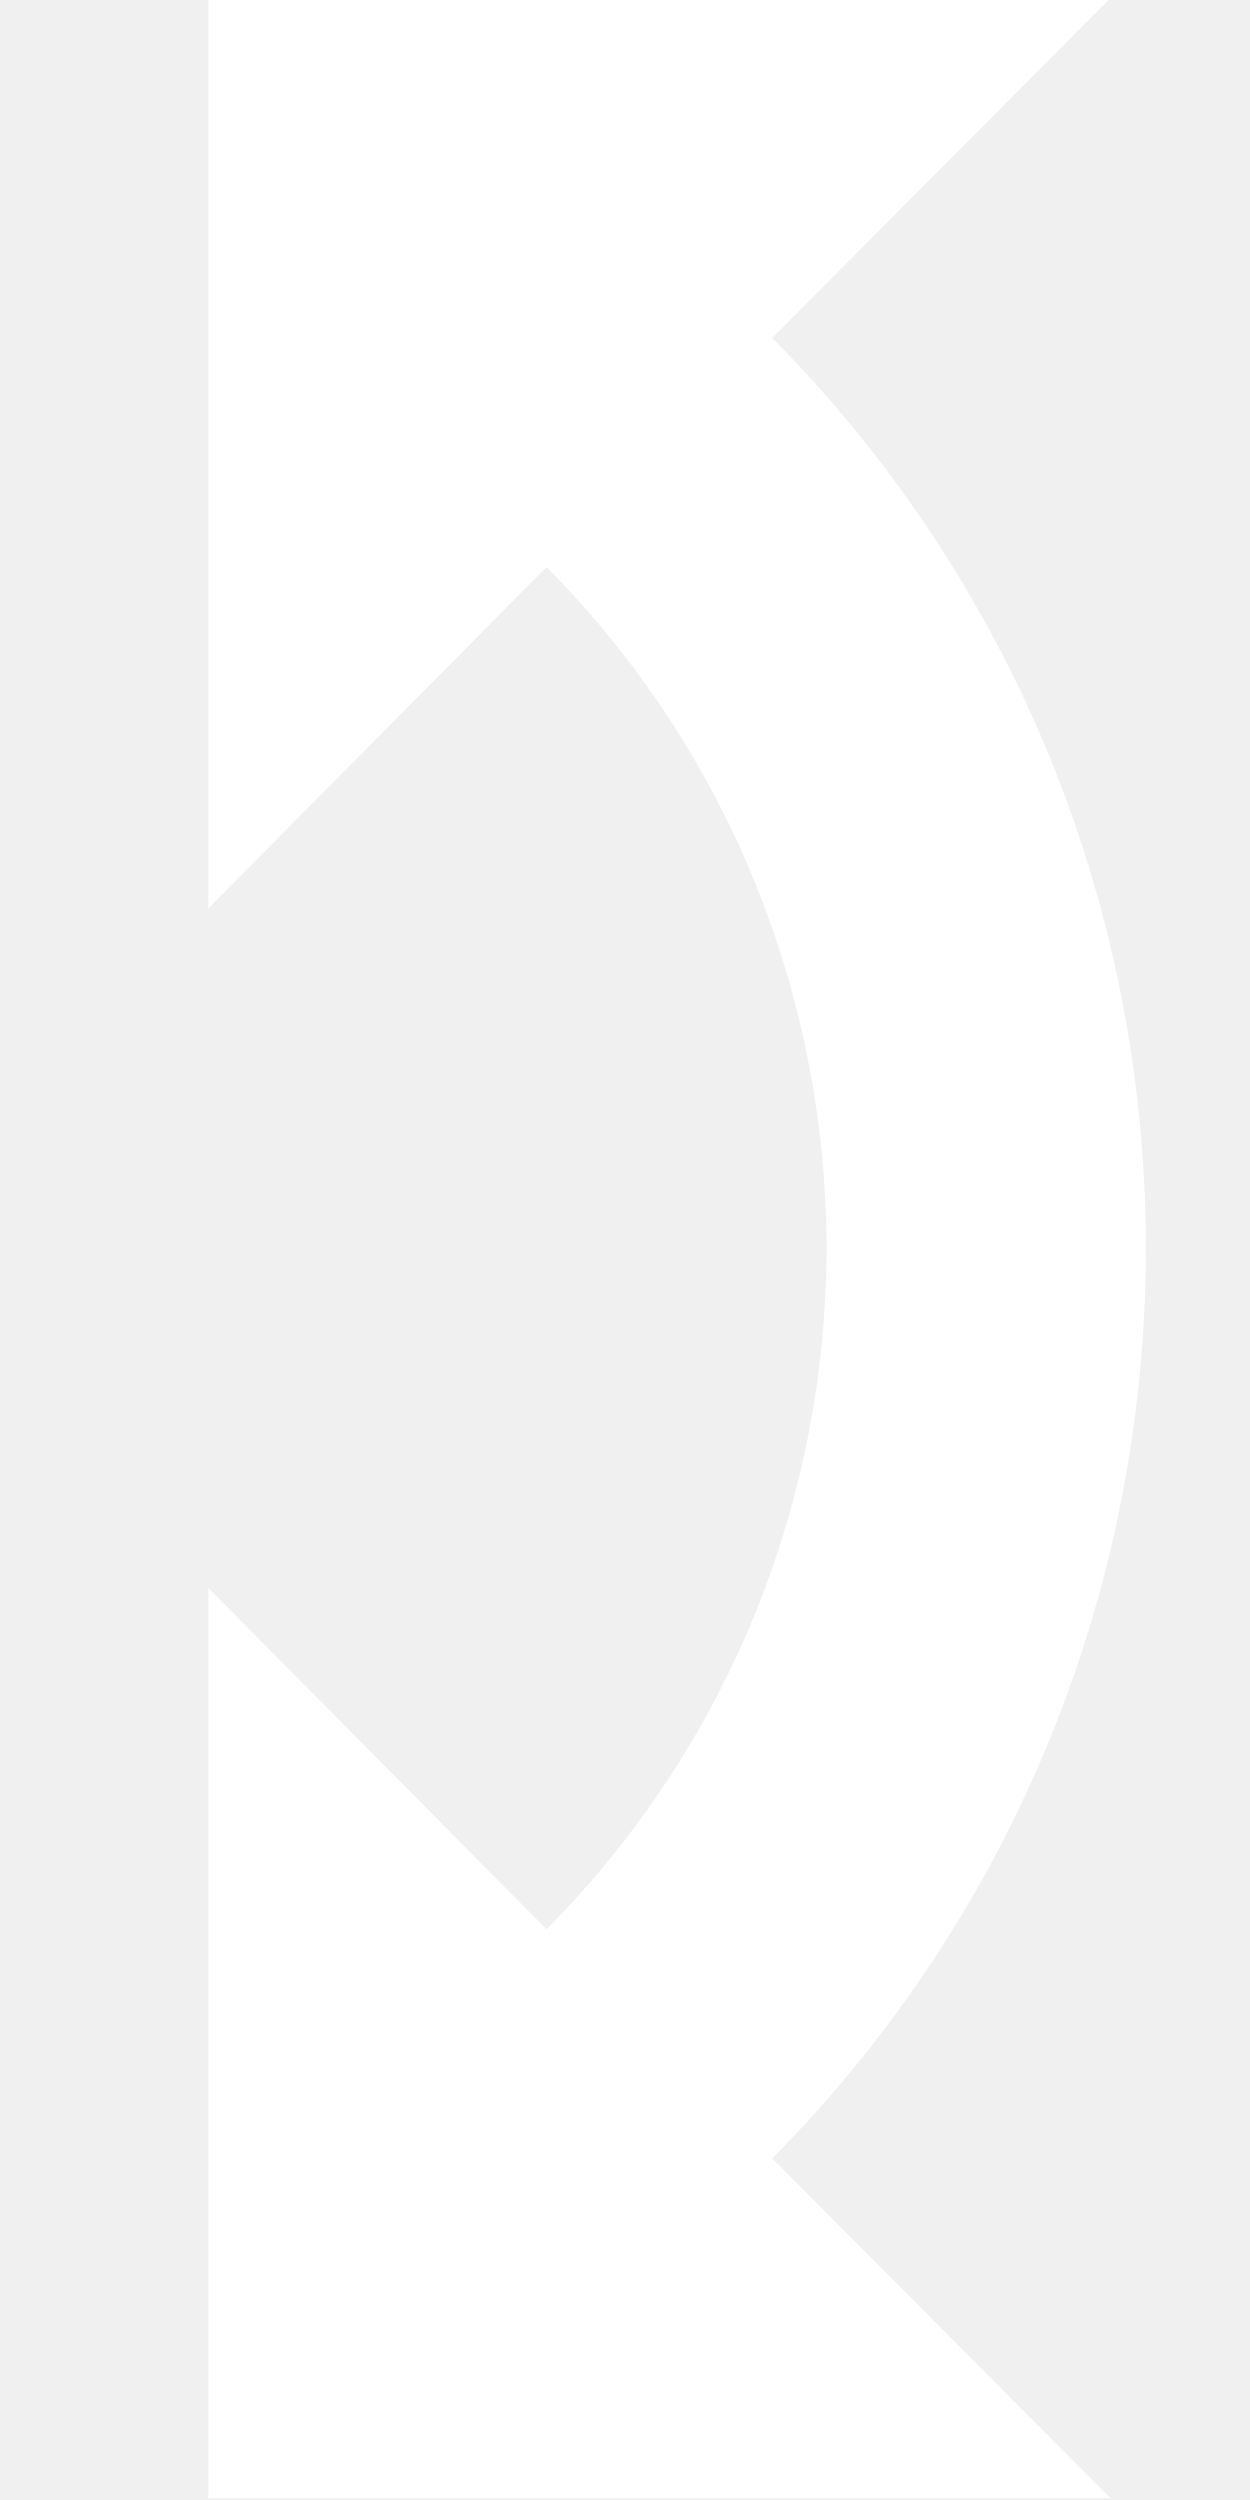
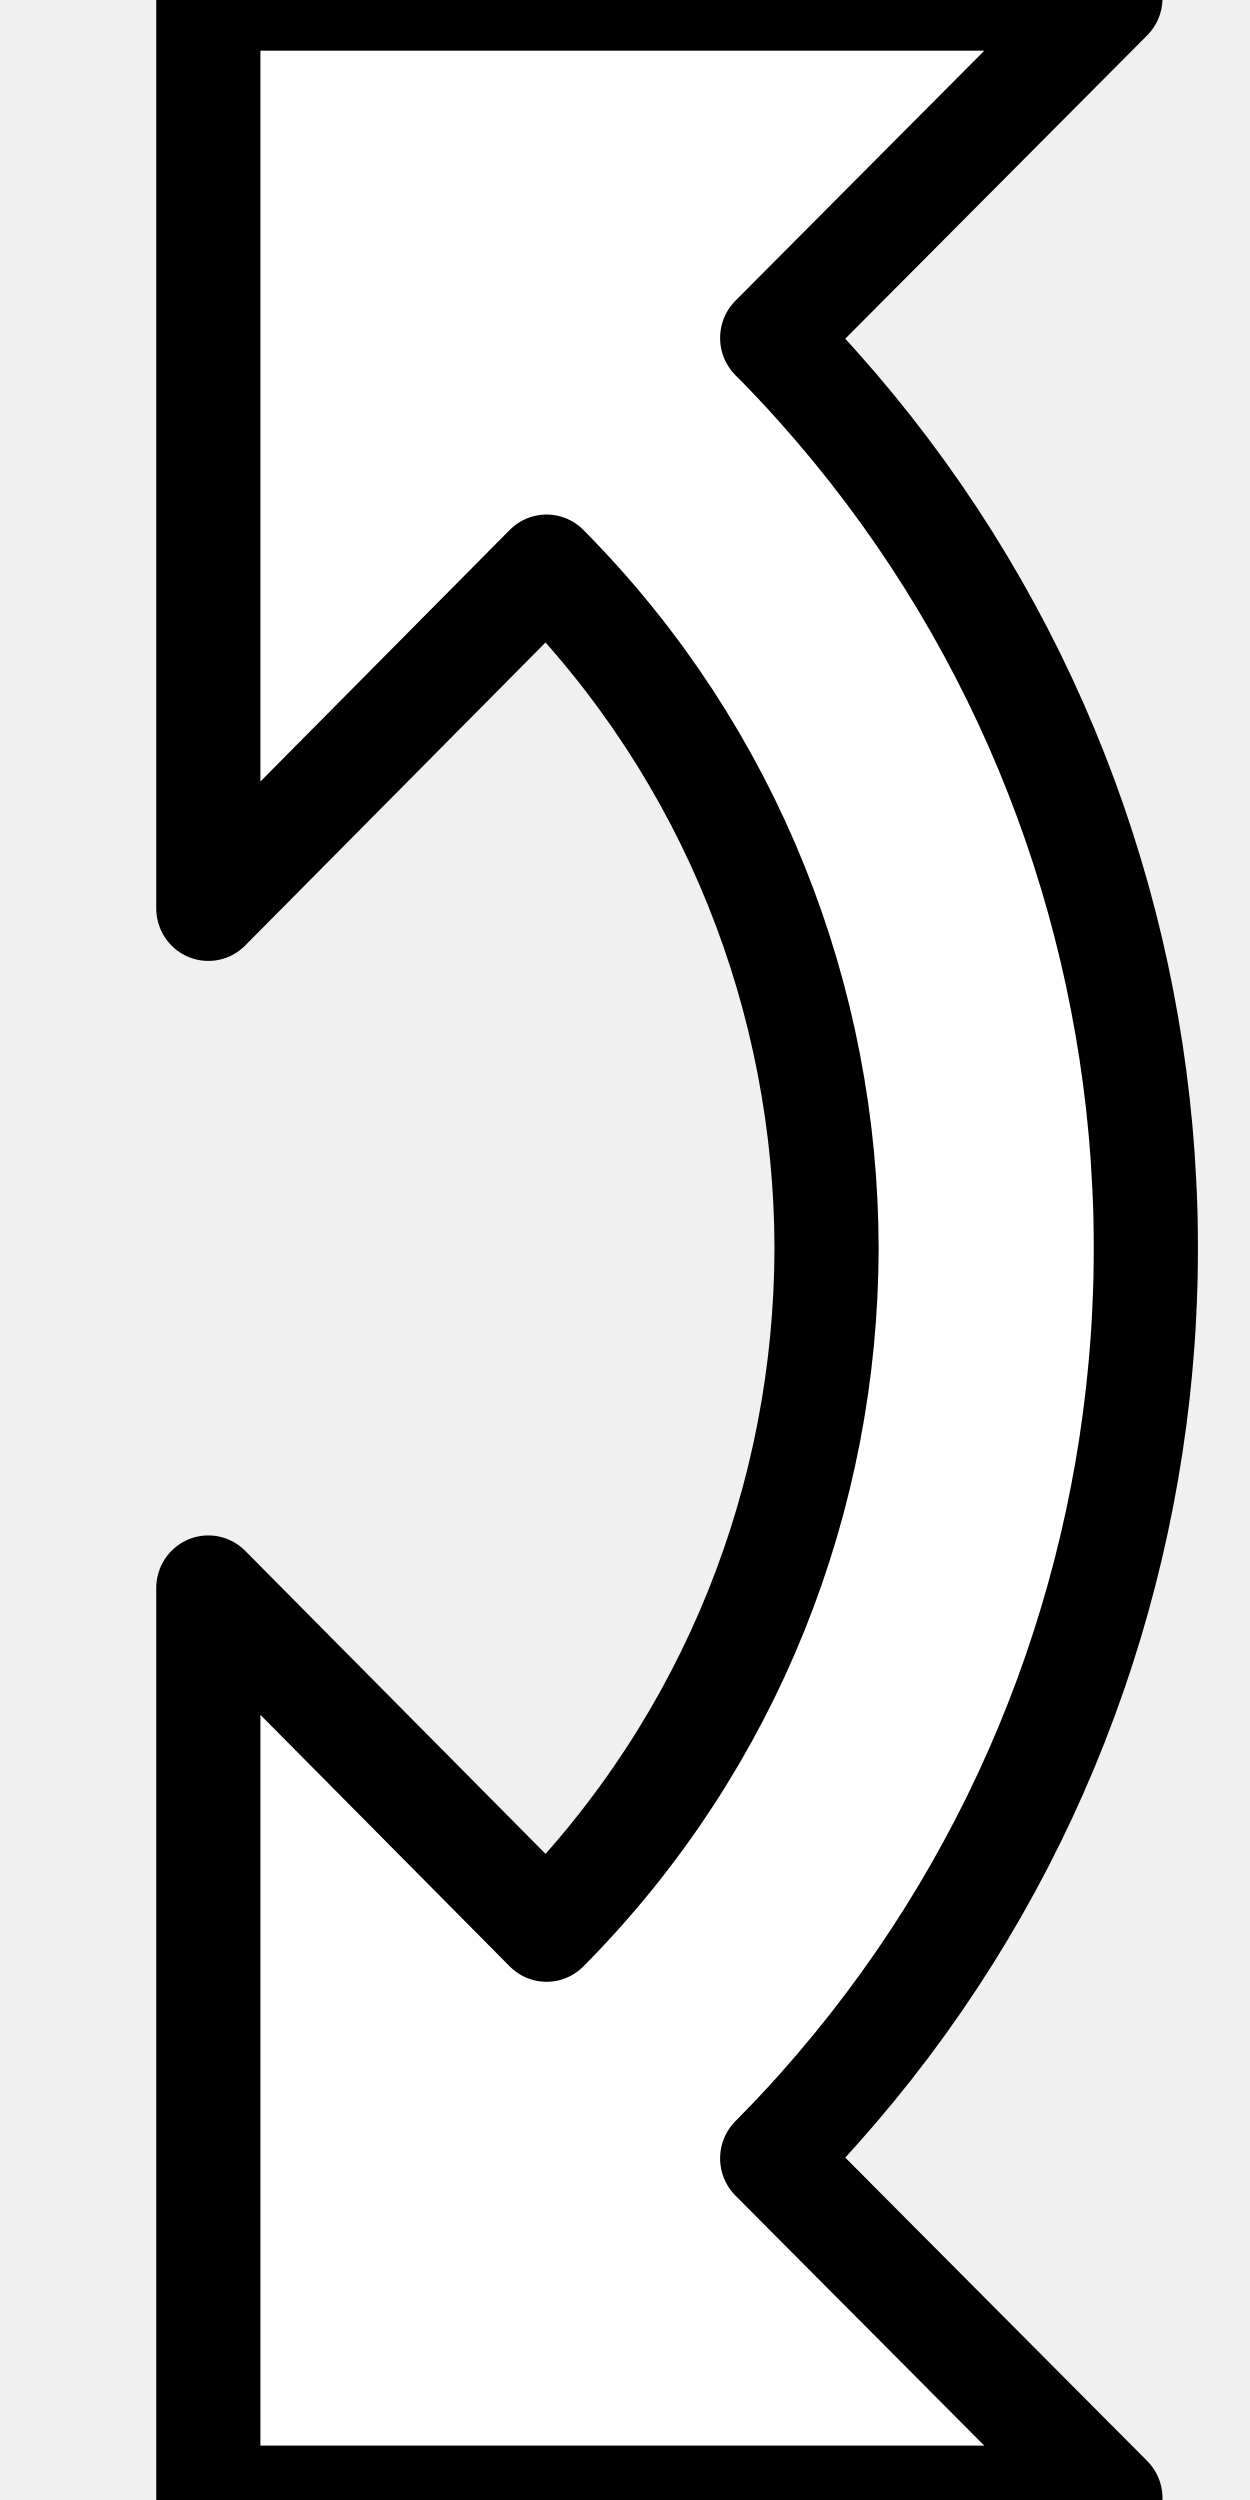
<svg xmlns="http://www.w3.org/2000/svg" width="12" height="24" enable-background="new 0 0 525.166 525.166" version="1.1" viewBox="0 0 12 24" xml:space="preserve">
  <g transform="matrix(1 0 0 1.009 1.9998 -505.91)" fill="#fff">
-     <path d="m1.979e-4 501.38v8.66l3.247-3.247c1.788 1.788 2.684 4.133 2.688 6.48-0.004 2.346-0.899 4.692-2.688 6.48l-3.247-3.247v8.66h8.66l-3.247-3.233c0.075-0.075 0.148-0.15 0.221-0.226 1.49e-5 -1e-5 -1.58e-5 -9e-5 0-9e-5 0.072-0.076 0.144-0.153 0.214-0.231 1.49e-5 -2e-5 -1.58e-5 -1e-4 0-1e-4 1.892-2.095 2.932-4.684 3.121-7.322 0.007-0.097 0.013-0.195 0.017-0.293 1.19e-5 -2.3e-4 -1.19e-5 -4.8e-4 0-7.2e-4 0.005-0.098 0.008-0.195 0.011-0.293 6.9e-6 -2.7e-4 -5.9e-6 -5.4e-4 0-8.1e-4 0.002-0.098 0.003-0.195 0.003-0.293v-7.4e-4c0-0.098-0.001-0.195-0.003-0.293-5.9e-6 -2.9e-4 6.9e-6 -5.6e-4 0-8.2e-4 -0.002-0.098-0.006-0.195-0.011-0.293-1.19e-5 -2.3e-4 1.19e-5 -4.9e-4 0-7.2e-4 -0.005-0.098-0.011-0.195-0.017-0.293-0.189-2.638-1.23-5.227-3.121-7.322-1.49e-5 -2e-5 1.49e-5 -8e-5 0-1e-4 -0.07-0.078-0.141-0.154-0.214-0.231-1.49e-5 -1e-5 1.49e-5 -7e-5 0-9e-5 -0.072-0.076-0.146-0.152-0.221-0.226l3.247-3.233-8.66-1e-5" fill="#fff" />
+     <path d="m1.979e-4 501.38v8.66l3.247-3.247c1.788 1.788 2.684 4.133 2.688 6.48-0.004 2.346-0.899 4.692-2.688 6.48l-3.247-3.247v8.66h8.66l-3.247-3.233c0.075-0.075 0.148-0.15 0.221-0.226 1.49e-5 -1e-5 -1.58e-5 -9e-5 0-9e-5 0.072-0.076 0.144-0.153 0.214-0.231 1.49e-5 -2e-5 -1.58e-5 -1e-4 0-1e-4 1.892-2.095 2.932-4.684 3.121-7.322 0.007-0.097 0.013-0.195 0.017-0.293 1.19e-5 -2.3e-4 -1.19e-5 -4.8e-4 0-7.2e-4 0.005-0.098 0.008-0.195 0.011-0.293 6.9e-6 -2.7e-4 -5.9e-6 -5.4e-4 0-8.1e-4 0.002-0.098 0.003-0.195 0.003-0.293v-7.4e-4c0-0.098-0.001-0.195-0.003-0.293-5.9e-6 -2.9e-4 6.9e-6 -5.6e-4 0-8.2e-4 -0.002-0.098-0.006-0.195-0.011-0.293-1.19e-5 -2.3e-4 1.19e-5 -4.9e-4 0-7.2e-4 -0.005-0.098-0.011-0.195-0.017-0.293-0.189-2.638-1.23-5.227-3.121-7.322-1.49e-5 -2e-5 1.49e-5 -8e-5 0-1e-4 -0.07-0.078-0.141-0.154-0.214-0.231-1.49e-5 -1e-5 1.49e-5 -7e-5 0-9e-5 -0.072-0.076-0.146-0.152-0.221-0.226l3.247-3.233-8.66-1e-5" fill="#fff" stroke="#000" stroke-width="1.0" stroke-linejoin="round" />
  </g>
</svg>
